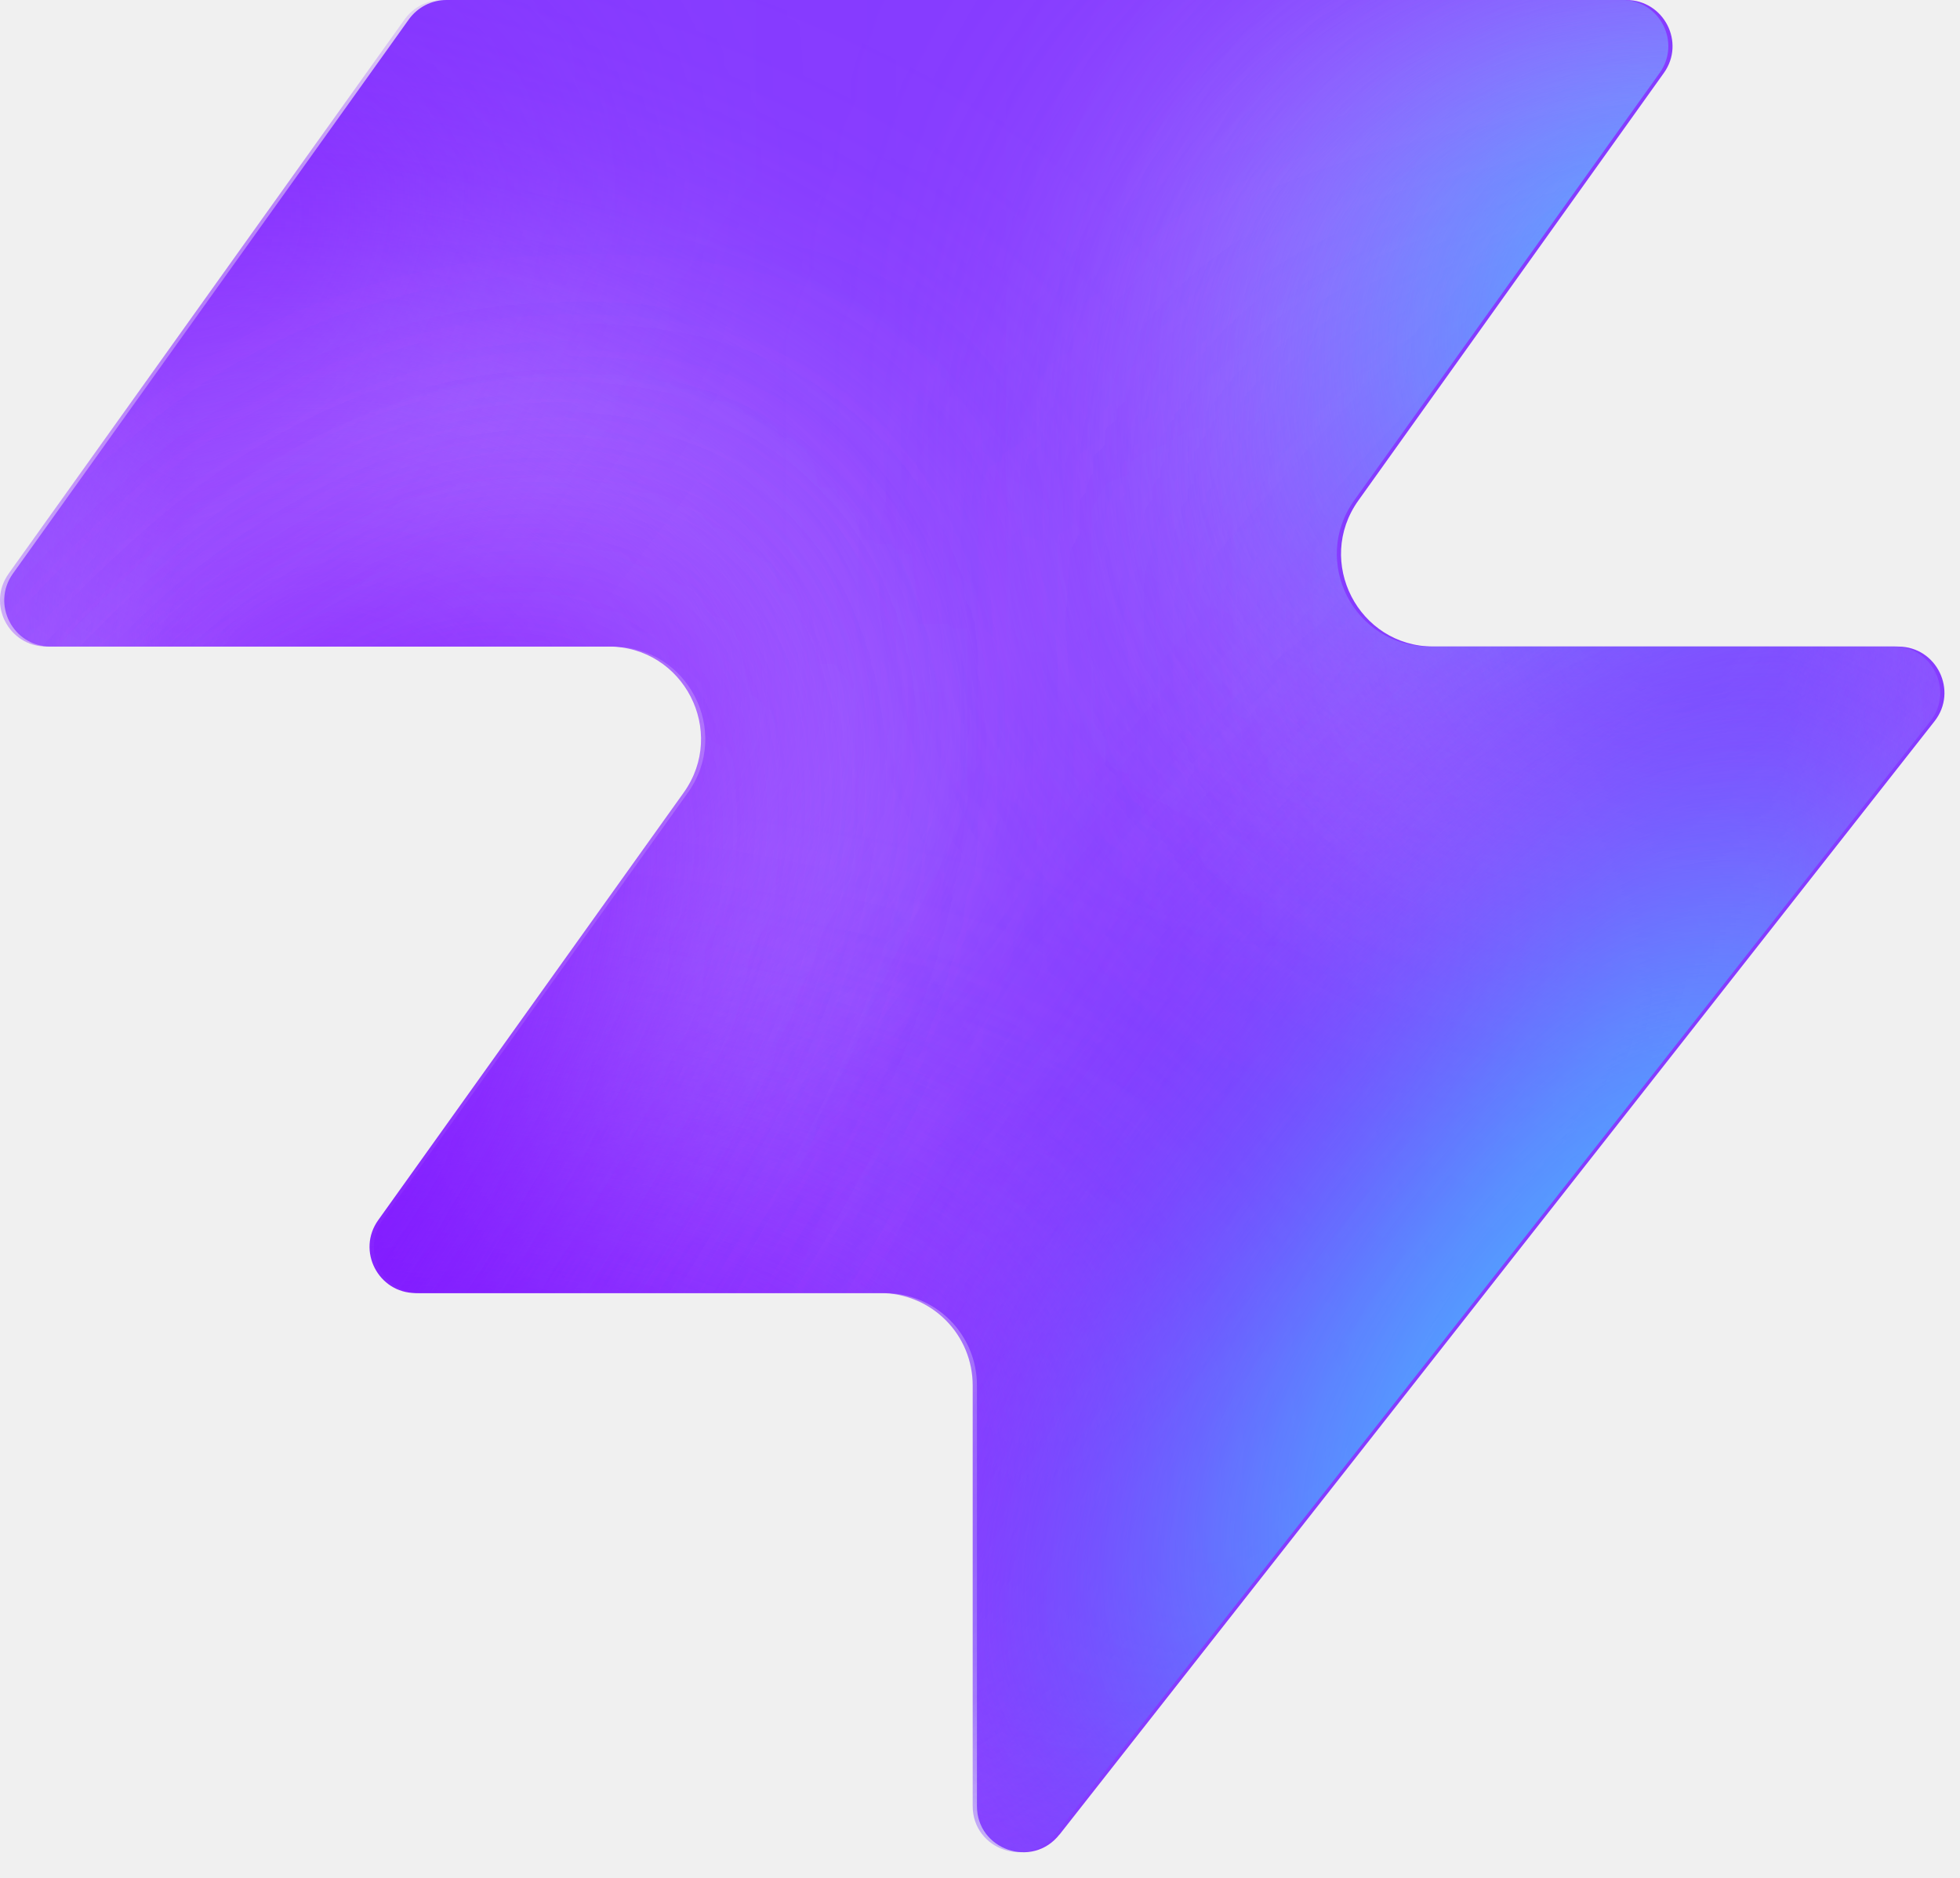
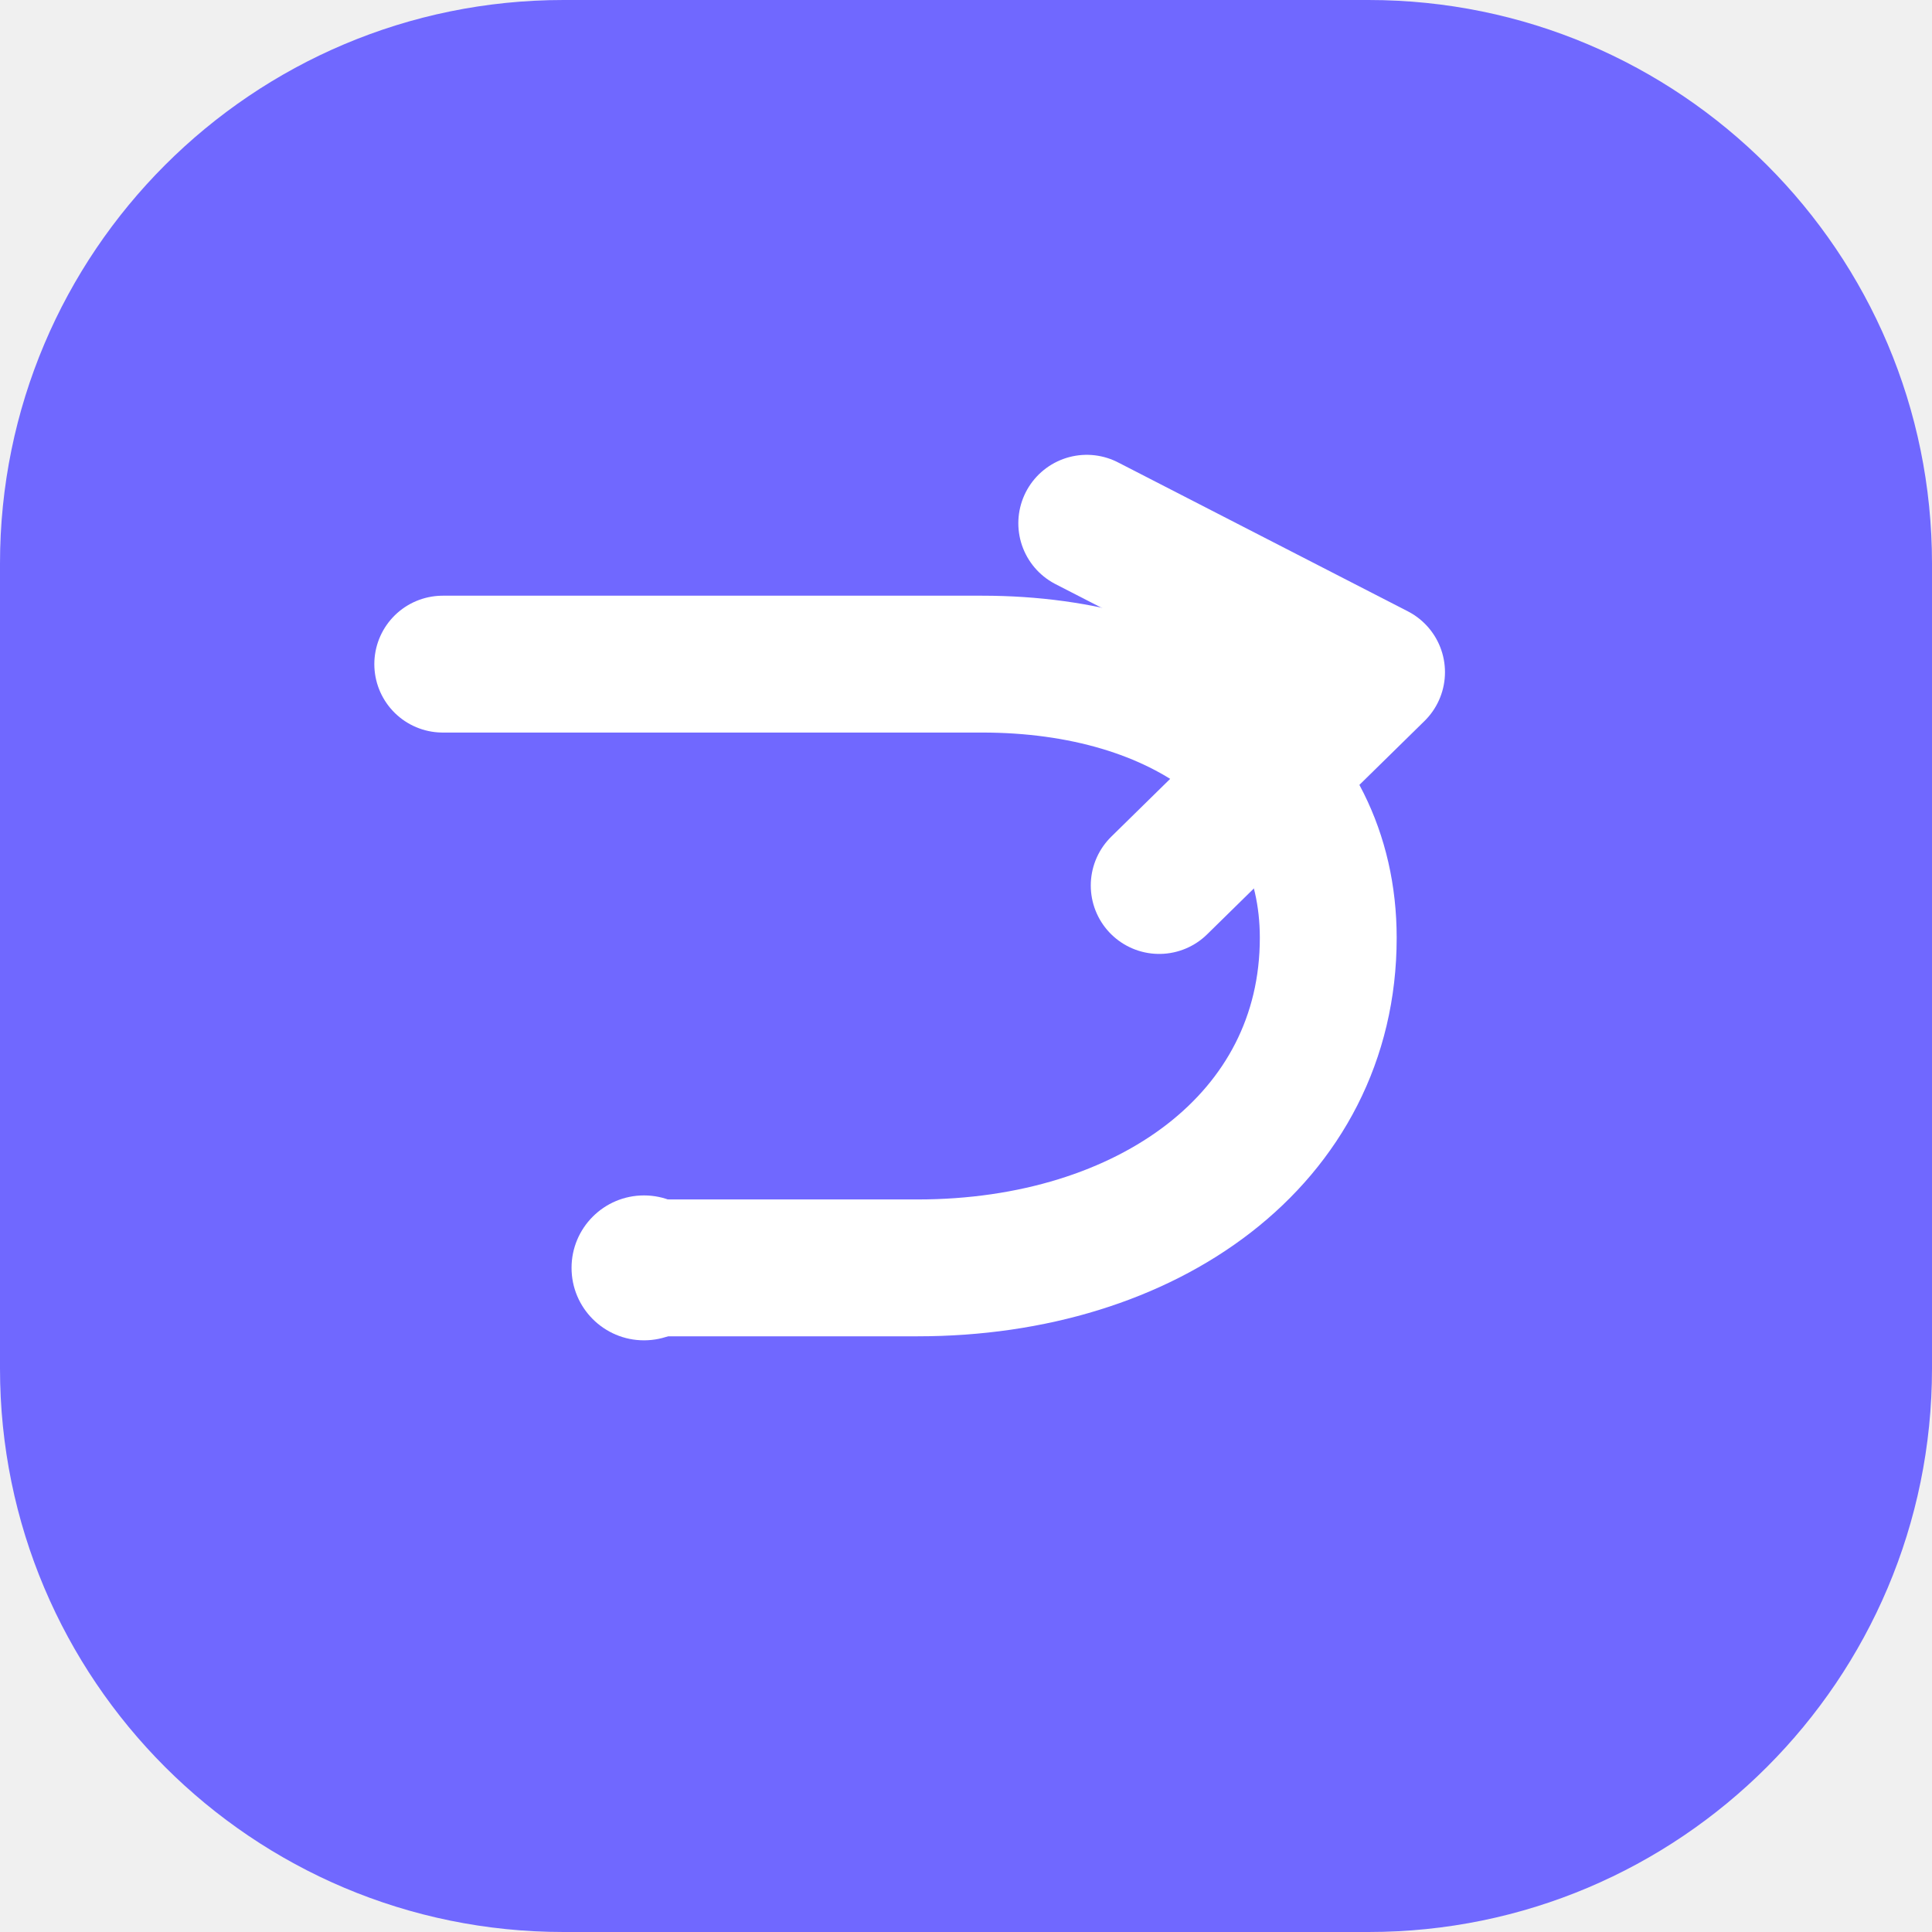
- <svg xmlns="http://www.w3.org/2000/svg" width="48" height="46" fill="none" viewBox="0 0 48 46">
-   <path fill="#863bff" d="M25.946 44.938c-.664.845-2.021.375-2.021-.698V33.937a2.26 2.26 0 0 0-2.262-2.262H10.287c-.92 0-1.456-1.04-.92-1.788l7.48-10.471c1.07-1.497 0-3.578-1.842-3.578H1.237c-.92 0-1.456-1.04-.92-1.788L10.013.474c.214-.297.556-.474.92-.474h28.894c.92 0 1.456 1.04.92 1.788l-7.48 10.471c-1.07 1.498 0 3.579 1.842 3.579h11.377c.943 0 1.473 1.088.89 1.83L25.947 44.94z" style="fill:#863bff;fill:color(display-p3 .525 .23 1);fill-opacity:1" />
-   <mask id="a" width="48" height="46" x="0" y="0" maskUnits="userSpaceOnUse" style="mask-type:alpha">
-     <path fill="#000" d="M25.842 44.938c-.664.844-2.021.375-2.021-.698V33.937a2.26 2.26 0 0 0-2.262-2.262H10.183c-.92 0-1.456-1.04-.92-1.788l7.48-10.471c1.07-1.498 0-3.579-1.842-3.579H1.133c-.92 0-1.456-1.04-.92-1.787L9.91.473c.214-.297.556-.474.92-.474h28.894c.92 0 1.456 1.04.92 1.788l-7.48 10.471c-1.07 1.498 0 3.578 1.842 3.578h11.377c.943 0 1.473 1.088.89 1.832L25.843 44.94z" style="fill:#000;fill-opacity:1" />
-   </mask>
-   <g mask="url(#a)">
-     <g filter="url(#b)">
-       <ellipse cx="5.508" cy="14.704" fill="#ede6ff" rx="5.508" ry="14.704" style="fill:#ede6ff;fill:color(display-p3 .927 .903 1);fill-opacity:1" transform="matrix(.00324 1 1 -.00324 -4.47 31.516)" />
-     </g>
-     <g filter="url(#c)">
-       <ellipse cx="10.399" cy="29.851" fill="#ede6ff" rx="10.399" ry="29.851" style="fill:#ede6ff;fill:color(display-p3 .927 .903 1);fill-opacity:1" transform="matrix(.00324 1 1 -.00324 -39.328 7.883)" />
-     </g>
-     <g filter="url(#d)">
-       <ellipse cx="5.508" cy="30.487" fill="#7e14ff" rx="5.508" ry="30.487" style="fill:#7e14ff;fill:color(display-p3 .492 .077 1);fill-opacity:1" transform="rotate(89.814 -25.913 -14.639)scale(1 -1)" />
-     </g>
-     <g filter="url(#e)">
-       <ellipse cx="5.508" cy="30.599" fill="#7e14ff" rx="5.508" ry="30.599" style="fill:#7e14ff;fill:color(display-p3 .492 .077 1);fill-opacity:1" transform="rotate(89.814 -32.644 -3.334)scale(1 -1)" />
-     </g>
-     <g filter="url(#f)">
-       <ellipse cx="5.508" cy="30.599" fill="#7e14ff" rx="5.508" ry="30.599" style="fill:#7e14ff;fill:color(display-p3 .492 .077 1);fill-opacity:1" transform="matrix(.00324 1 1 -.00324 -34.34 30.47)" />
-     </g>
-     <g filter="url(#g)">
-       <ellipse cx="14.072" cy="22.078" fill="#ede6ff" rx="14.072" ry="22.078" style="fill:#ede6ff;fill:color(display-p3 .927 .903 1);fill-opacity:1" transform="rotate(93.35 24.506 48.493)scale(-1 1)" />
-     </g>
-     <g filter="url(#h)">
-       <ellipse cx="3.47" cy="21.501" fill="#7e14ff" rx="3.47" ry="21.501" style="fill:#7e14ff;fill:color(display-p3 .492 .077 1);fill-opacity:1" transform="rotate(89.009 28.708 47.59)scale(-1 1)" />
-     </g>
-     <g filter="url(#i)">
-       <ellipse cx="3.47" cy="21.501" fill="#7e14ff" rx="3.47" ry="21.501" style="fill:#7e14ff;fill:color(display-p3 .492 .077 1);fill-opacity:1" transform="rotate(89.009 28.708 47.59)scale(-1 1)" />
-     </g>
-     <g filter="url(#j)">
-       <ellipse cx=".387" cy="8.972" fill="#7e14ff" rx="4.407" ry="29.108" style="fill:#7e14ff;fill:color(display-p3 .492 .077 1);fill-opacity:1" transform="rotate(39.51 .387 8.972)" />
-     </g>
-     <g filter="url(#k)">
-       <ellipse cx="47.523" cy="-6.092" fill="#7e14ff" rx="4.407" ry="29.108" style="fill:#7e14ff;fill:color(display-p3 .492 .077 1);fill-opacity:1" transform="rotate(37.892 47.523 -6.092)" />
-     </g>
-     <g filter="url(#l)">
-       <ellipse cx="41.412" cy="6.333" fill="#47bfff" rx="5.971" ry="9.665" style="fill:#47bfff;fill:color(display-p3 .28 .748 1);fill-opacity:1" transform="rotate(37.892 41.412 6.333)" />
-     </g>
-     <g filter="url(#m)">
-       <ellipse cx="-1.879" cy="38.332" fill="#7e14ff" rx="4.407" ry="29.108" style="fill:#7e14ff;fill:color(display-p3 .492 .077 1);fill-opacity:1" transform="rotate(37.892 -1.88 38.332)" />
-     </g>
-     <g filter="url(#n)">
-       <ellipse cx="-1.879" cy="38.332" fill="#7e14ff" rx="4.407" ry="29.108" style="fill:#7e14ff;fill:color(display-p3 .492 .077 1);fill-opacity:1" transform="rotate(37.892 -1.88 38.332)" />
-     </g>
-     <g filter="url(#o)">
-       <ellipse cx="35.651" cy="29.907" fill="#7e14ff" rx="4.407" ry="29.108" style="fill:#7e14ff;fill:color(display-p3 .492 .077 1);fill-opacity:1" transform="rotate(37.892 35.651 29.907)" />
-     </g>
-     <g filter="url(#p)">
-       <ellipse cx="38.418" cy="32.4" fill="#47bfff" rx="5.971" ry="15.297" style="fill:#47bfff;fill:color(display-p3 .28 .748 1);fill-opacity:1" transform="rotate(37.892 38.418 32.4)" />
-     </g>
-   </g>
-   <defs>
-     <filter id="b" width="60.045" height="41.654" x="-19.77" y="16.149" color-interpolation-filters="sRGB" filterUnits="userSpaceOnUse">
-       <feFlood flood-opacity="0" result="BackgroundImageFix" />
-       <feBlend in="SourceGraphic" in2="BackgroundImageFix" result="shape" />
-       <feGaussianBlur result="effect1_foregroundBlur_2002_17158" stdDeviation="7.659" />
-     </filter>
-     <filter id="c" width="90.34" height="51.437" x="-54.613" y="-7.533" color-interpolation-filters="sRGB" filterUnits="userSpaceOnUse">
-       <feFlood flood-opacity="0" result="BackgroundImageFix" />
-       <feBlend in="SourceGraphic" in2="BackgroundImageFix" result="shape" />
-       <feGaussianBlur result="effect1_foregroundBlur_2002_17158" stdDeviation="7.659" />
-     </filter>
-     <filter id="d" width="79.355" height="29.4" x="-49.64" y="2.03" color-interpolation-filters="sRGB" filterUnits="userSpaceOnUse">
-       <feFlood flood-opacity="0" result="BackgroundImageFix" />
-       <feBlend in="SourceGraphic" in2="BackgroundImageFix" result="shape" />
-       <feGaussianBlur result="effect1_foregroundBlur_2002_17158" stdDeviation="4.596" />
-     </filter>
-     <filter id="e" width="79.579" height="29.4" x="-45.045" y="20.029" color-interpolation-filters="sRGB" filterUnits="userSpaceOnUse">
-       <feFlood flood-opacity="0" result="BackgroundImageFix" />
-       <feBlend in="SourceGraphic" in2="BackgroundImageFix" result="shape" />
-       <feGaussianBlur result="effect1_foregroundBlur_2002_17158" stdDeviation="4.596" />
-     </filter>
-     <filter id="f" width="79.579" height="29.4" x="-43.513" y="21.178" color-interpolation-filters="sRGB" filterUnits="userSpaceOnUse">
-       <feFlood flood-opacity="0" result="BackgroundImageFix" />
-       <feBlend in="SourceGraphic" in2="BackgroundImageFix" result="shape" />
-       <feGaussianBlur result="effect1_foregroundBlur_2002_17158" stdDeviation="4.596" />
-     </filter>
-     <filter id="g" width="74.749" height="58.852" x="15.756" y="-17.901" color-interpolation-filters="sRGB" filterUnits="userSpaceOnUse">
-       <feFlood flood-opacity="0" result="BackgroundImageFix" />
-       <feBlend in="SourceGraphic" in2="BackgroundImageFix" result="shape" />
-       <feGaussianBlur result="effect1_foregroundBlur_2002_17158" stdDeviation="7.659" />
-     </filter>
-     <filter id="h" width="61.377" height="25.362" x="23.548" y="2.284" color-interpolation-filters="sRGB" filterUnits="userSpaceOnUse">
-       <feFlood flood-opacity="0" result="BackgroundImageFix" />
-       <feBlend in="SourceGraphic" in2="BackgroundImageFix" result="shape" />
-       <feGaussianBlur result="effect1_foregroundBlur_2002_17158" stdDeviation="4.596" />
-     </filter>
-     <filter id="i" width="61.377" height="25.362" x="23.548" y="2.284" color-interpolation-filters="sRGB" filterUnits="userSpaceOnUse">
-       <feFlood flood-opacity="0" result="BackgroundImageFix" />
-       <feBlend in="SourceGraphic" in2="BackgroundImageFix" result="shape" />
-       <feGaussianBlur result="effect1_foregroundBlur_2002_17158" stdDeviation="4.596" />
-     </filter>
-     <filter id="j" width="56.045" height="63.649" x="-27.636" y="-22.853" color-interpolation-filters="sRGB" filterUnits="userSpaceOnUse">
-       <feFlood flood-opacity="0" result="BackgroundImageFix" />
-       <feBlend in="SourceGraphic" in2="BackgroundImageFix" result="shape" />
-       <feGaussianBlur result="effect1_foregroundBlur_2002_17158" stdDeviation="4.596" />
-     </filter>
-     <filter id="k" width="54.814" height="64.646" x="20.116" y="-38.415" color-interpolation-filters="sRGB" filterUnits="userSpaceOnUse">
-       <feFlood flood-opacity="0" result="BackgroundImageFix" />
-       <feBlend in="SourceGraphic" in2="BackgroundImageFix" result="shape" />
-       <feGaussianBlur result="effect1_foregroundBlur_2002_17158" stdDeviation="4.596" />
-     </filter>
-     <filter id="l" width="33.541" height="35.313" x="24.641" y="-11.323" color-interpolation-filters="sRGB" filterUnits="userSpaceOnUse">
-       <feFlood flood-opacity="0" result="BackgroundImageFix" />
-       <feBlend in="SourceGraphic" in2="BackgroundImageFix" result="shape" />
-       <feGaussianBlur result="effect1_foregroundBlur_2002_17158" stdDeviation="4.596" />
-     </filter>
-     <filter id="m" width="54.814" height="64.646" x="-29.286" y="6.009" color-interpolation-filters="sRGB" filterUnits="userSpaceOnUse">
-       <feFlood flood-opacity="0" result="BackgroundImageFix" />
-       <feBlend in="SourceGraphic" in2="BackgroundImageFix" result="shape" />
-       <feGaussianBlur result="effect1_foregroundBlur_2002_17158" stdDeviation="4.596" />
-     </filter>
-     <filter id="n" width="54.814" height="64.646" x="-29.286" y="6.009" color-interpolation-filters="sRGB" filterUnits="userSpaceOnUse">
-       <feFlood flood-opacity="0" result="BackgroundImageFix" />
-       <feBlend in="SourceGraphic" in2="BackgroundImageFix" result="shape" />
-       <feGaussianBlur result="effect1_foregroundBlur_2002_17158" stdDeviation="4.596" />
-     </filter>
-     <filter id="o" width="54.814" height="64.646" x="8.244" y="-2.416" color-interpolation-filters="sRGB" filterUnits="userSpaceOnUse">
-       <feFlood flood-opacity="0" result="BackgroundImageFix" />
-       <feBlend in="SourceGraphic" in2="BackgroundImageFix" result="shape" />
-       <feGaussianBlur result="effect1_foregroundBlur_2002_17158" stdDeviation="4.596" />
-     </filter>
-     <filter id="p" width="39.409" height="43.623" x="18.713" y="10.588" color-interpolation-filters="sRGB" filterUnits="userSpaceOnUse">
-       <feFlood flood-opacity="0" result="BackgroundImageFix" />
-       <feBlend in="SourceGraphic" in2="BackgroundImageFix" result="shape" />
-       <feGaussianBlur result="effect1_foregroundBlur_2002_17158" stdDeviation="4.596" />
-     </filter>
-   </defs>
+ <svg xmlns="http://www.w3.org/2000/svg" viewBox="0 0 48 48" fill="none">
+   <rect width="48" height="48" rx="14" fill="#7068FF" />
+   <path d="M11 16.5h13.4c5 0 8.6 2.6 8.6 6.8 0 5-4.5 8.2-10.2 8.2H16" stroke="#fff" stroke-width="3.4" stroke-linecap="round" />
+   <path d="m27 13 7.2 3.7-5.4 5.3" stroke="#fff" stroke-width="3.4" stroke-linecap="round" stroke-linejoin="round" />
+   <circle cx="16" cy="31.5" r="1.8" fill="#fff" />
</svg>
